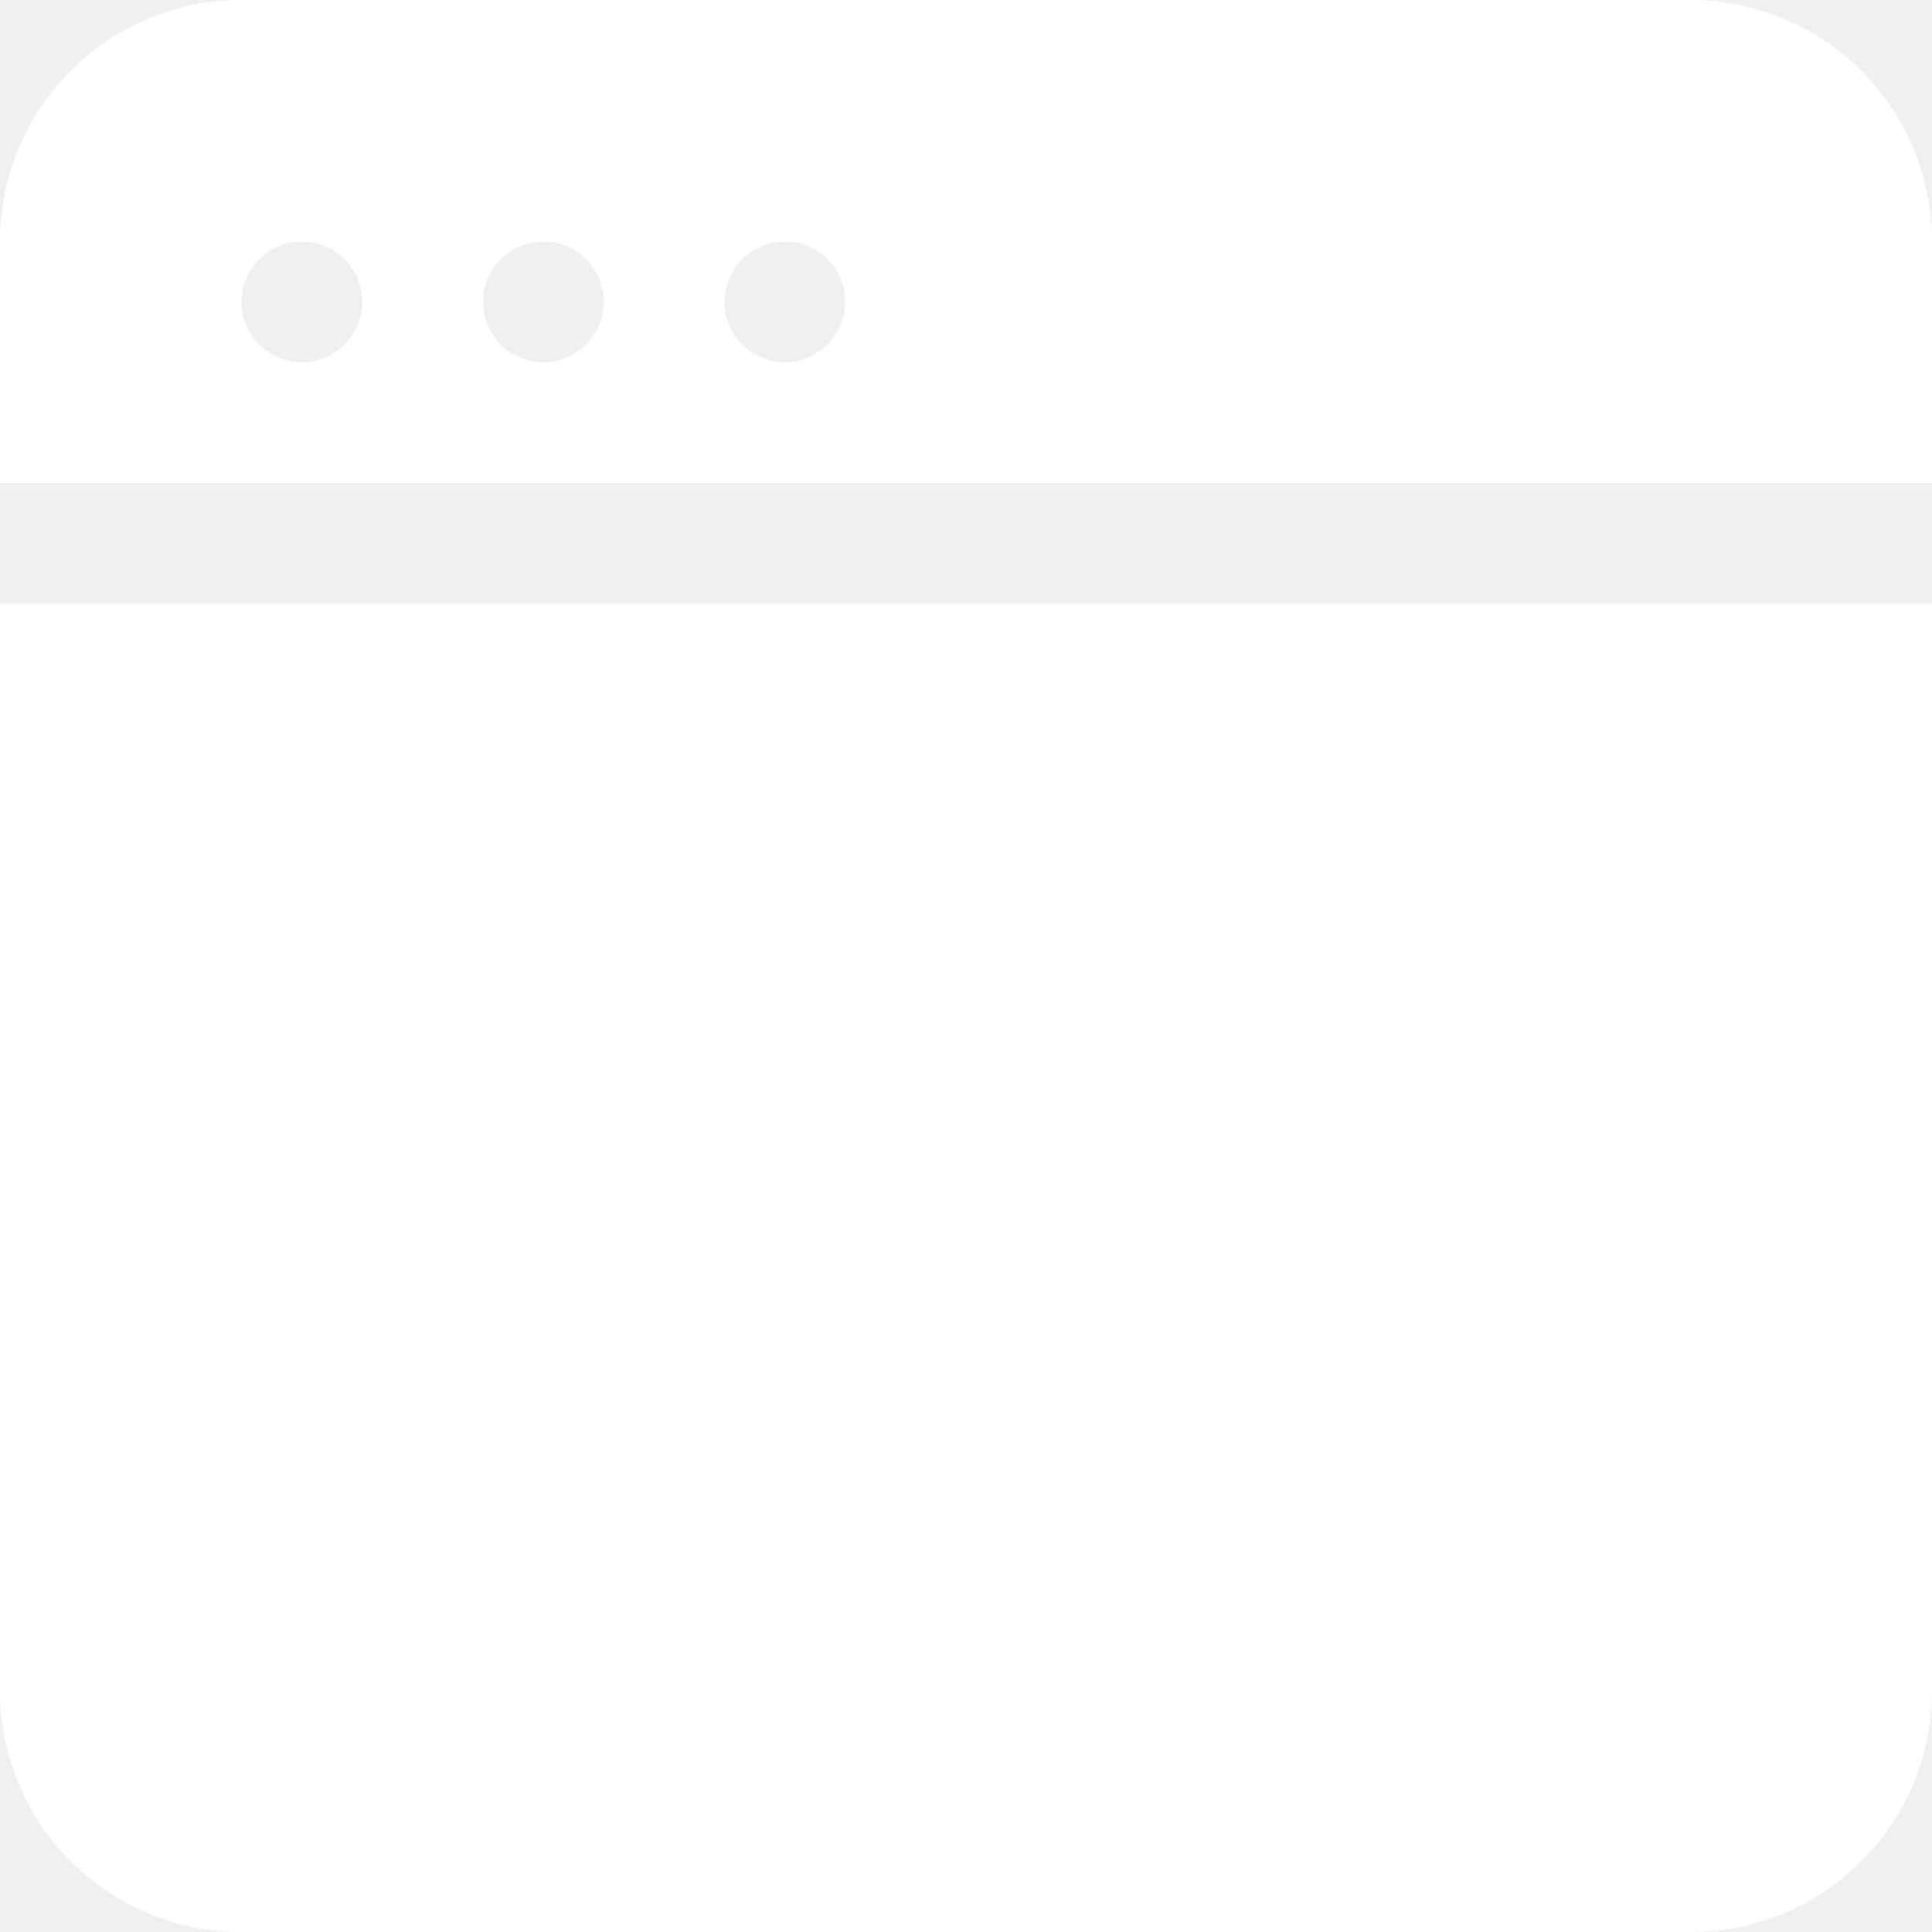
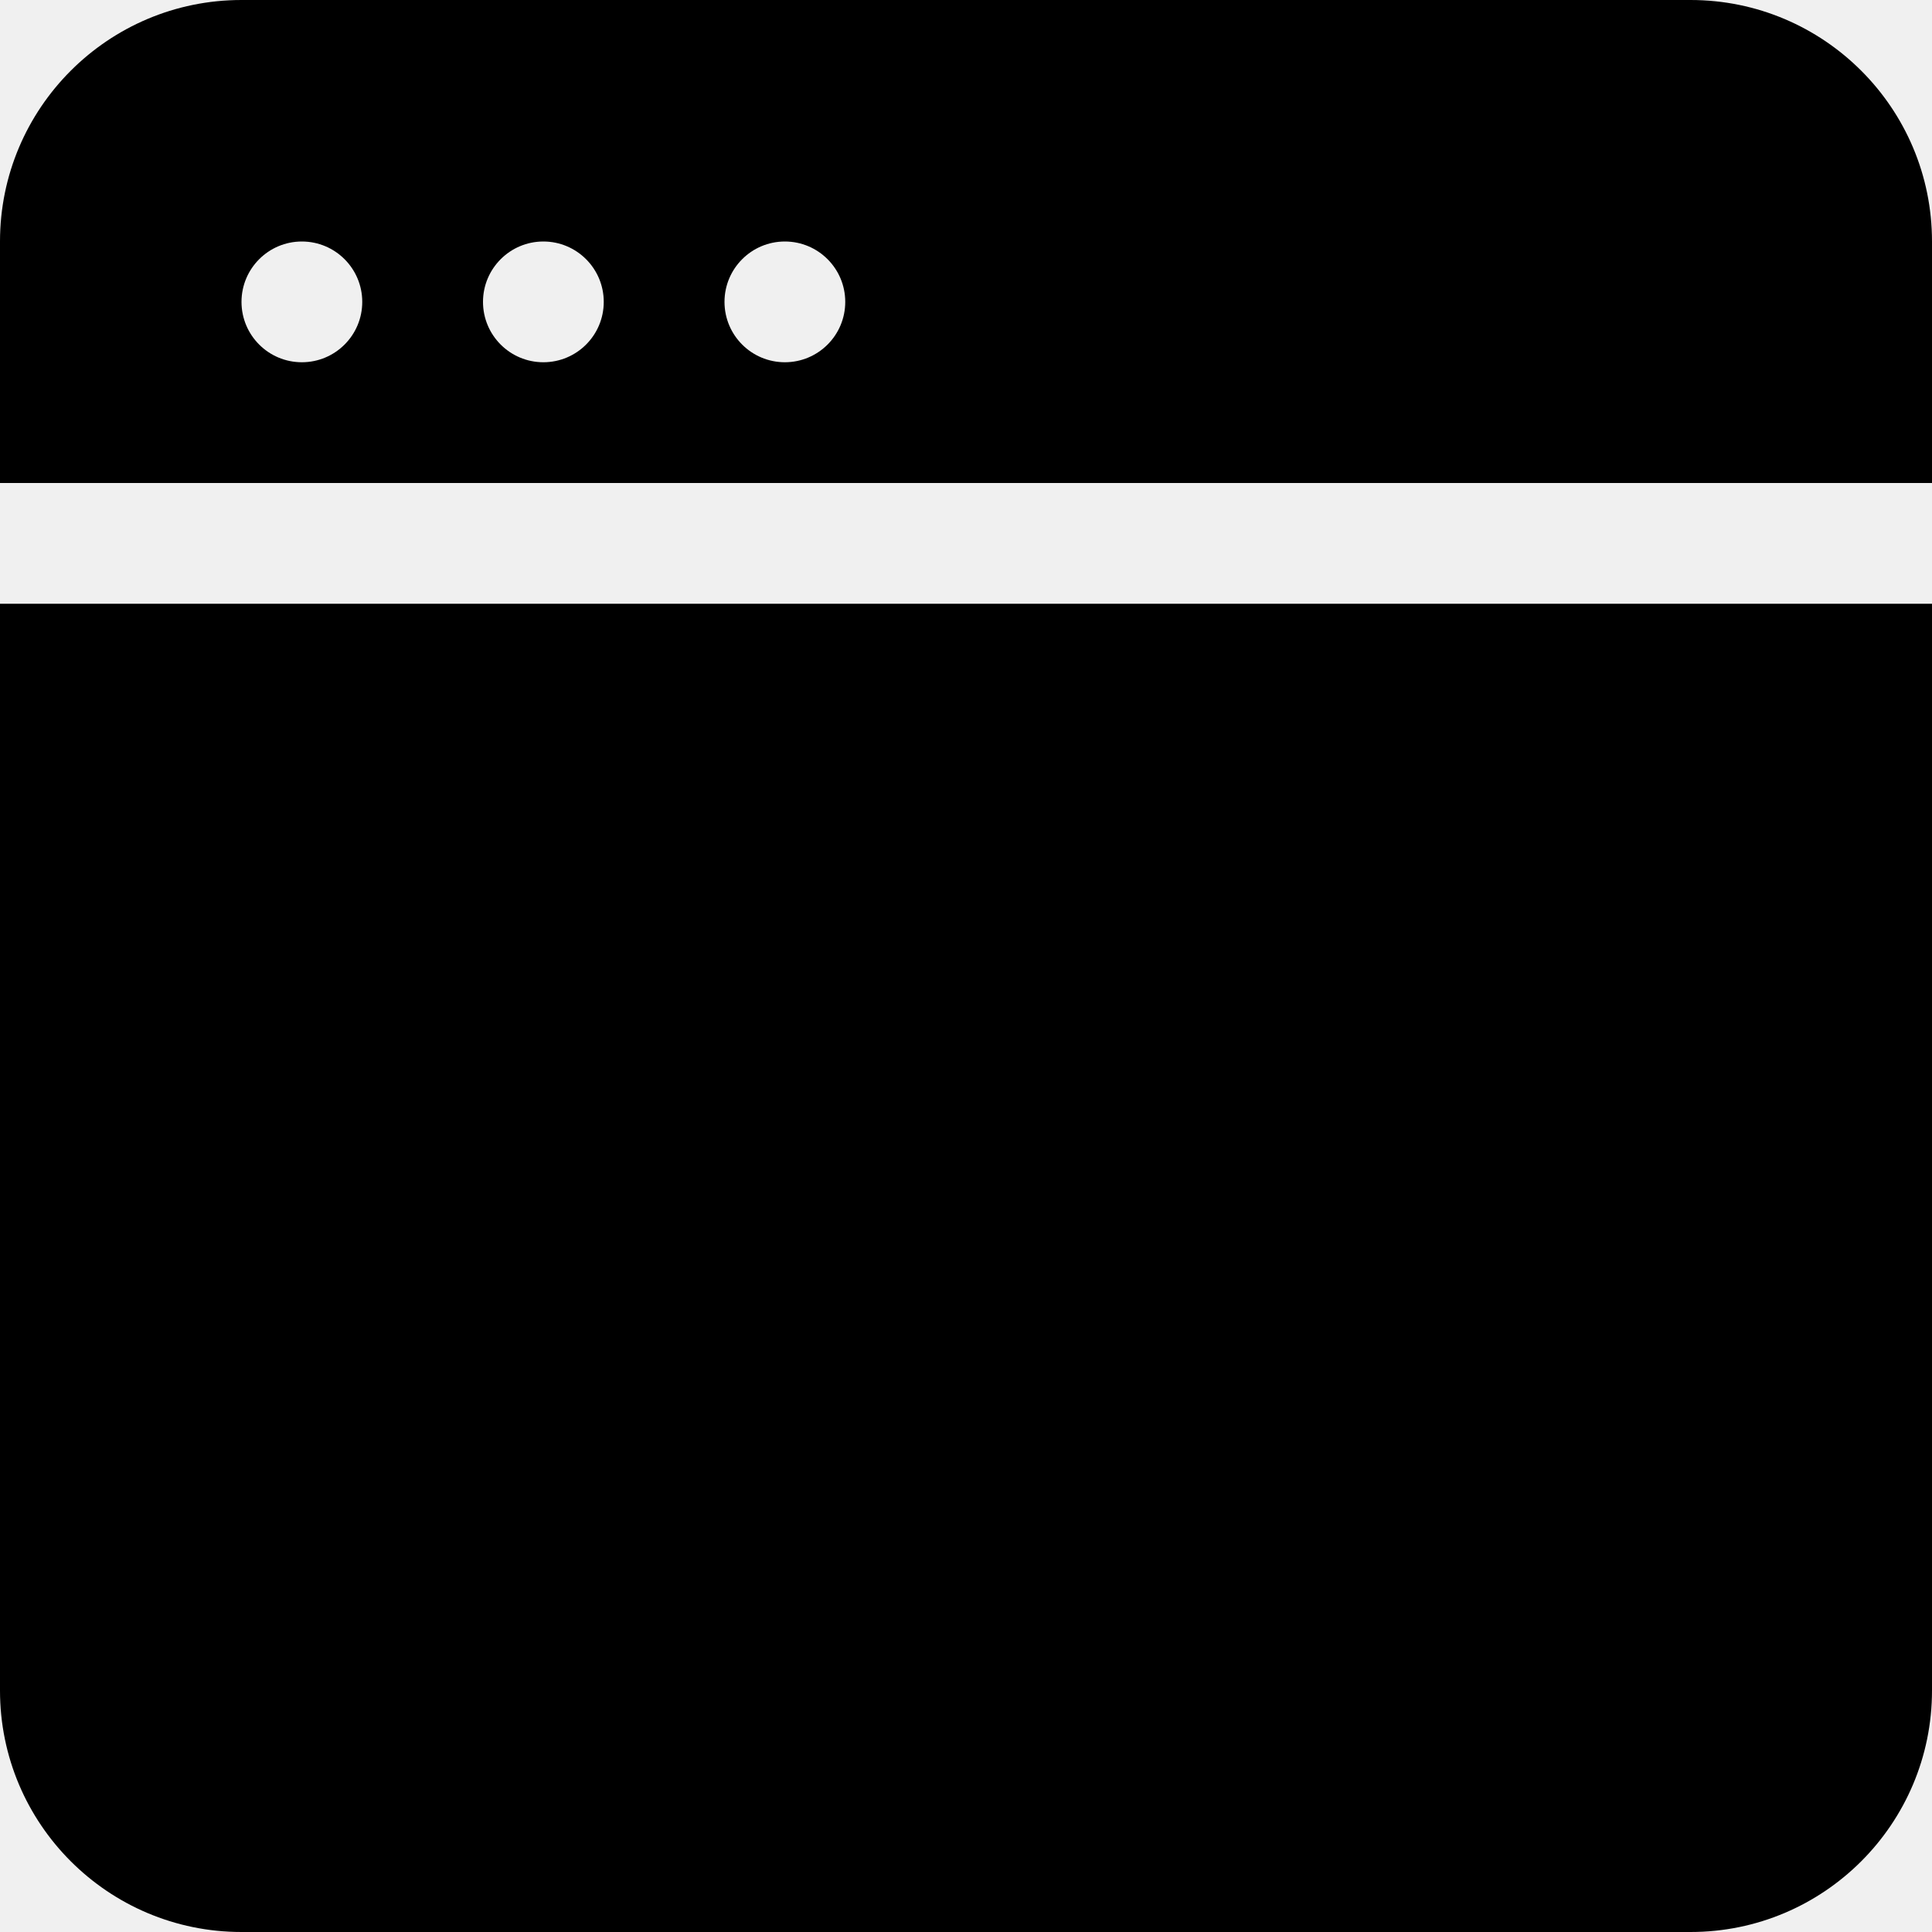
<svg xmlns="http://www.w3.org/2000/svg" width="800px" height="800px" viewBox="0 0 32 32" version="1.1">
  <defs>

</defs>
-   <g id="Page-1" stroke="none" stroke-width="1" fill="ffffff" fill-rule="evenodd">
-     <g id="Icon-Set-Filled" transform="translate(-258, -673)" fill="#ffffff">
+   <g id="Page-1" stroke="none" stroke-width="1" fill-rule="evenodd">
+     <g id="Icon-Set-Filled" transform="translate(-258, -673)">
      <path d="M258,701 C258,703.209 259.791,705 262,705 L286,705 C288.209,705 290,703.209 290,701 L290,683 L258,683 L258,701 L258,701 Z M271,679 C270.448,679 270,678.553 270,678 C270,677.448 270.448,677 271,677 C271.552,677 272,677.448 272,678 C272,678.553 271.552,679 271,679 L271,679 Z M267,679 C266.448,679 266,678.553 266,678 C266,677.448 266.448,677 267,677 C267.552,677 268,677.448 268,678 C268,678.553 267.552,679 267,679 L267,679 Z M263,679 C262.448,679 262,678.553 262,678 C262,677.448 262.448,677 263,677 C263.552,677 264,677.448 264,678 C264,678.553 263.552,679 263,679 L263,679 Z M286,673 L262,673 C259.791,673 258,674.791 258,677 L258,681 L290,681 L290,677 C290,674.791 288.209,673 286,673 L286,673 Z" id="browser">

</path>
    </g>
  </g>
</svg>
